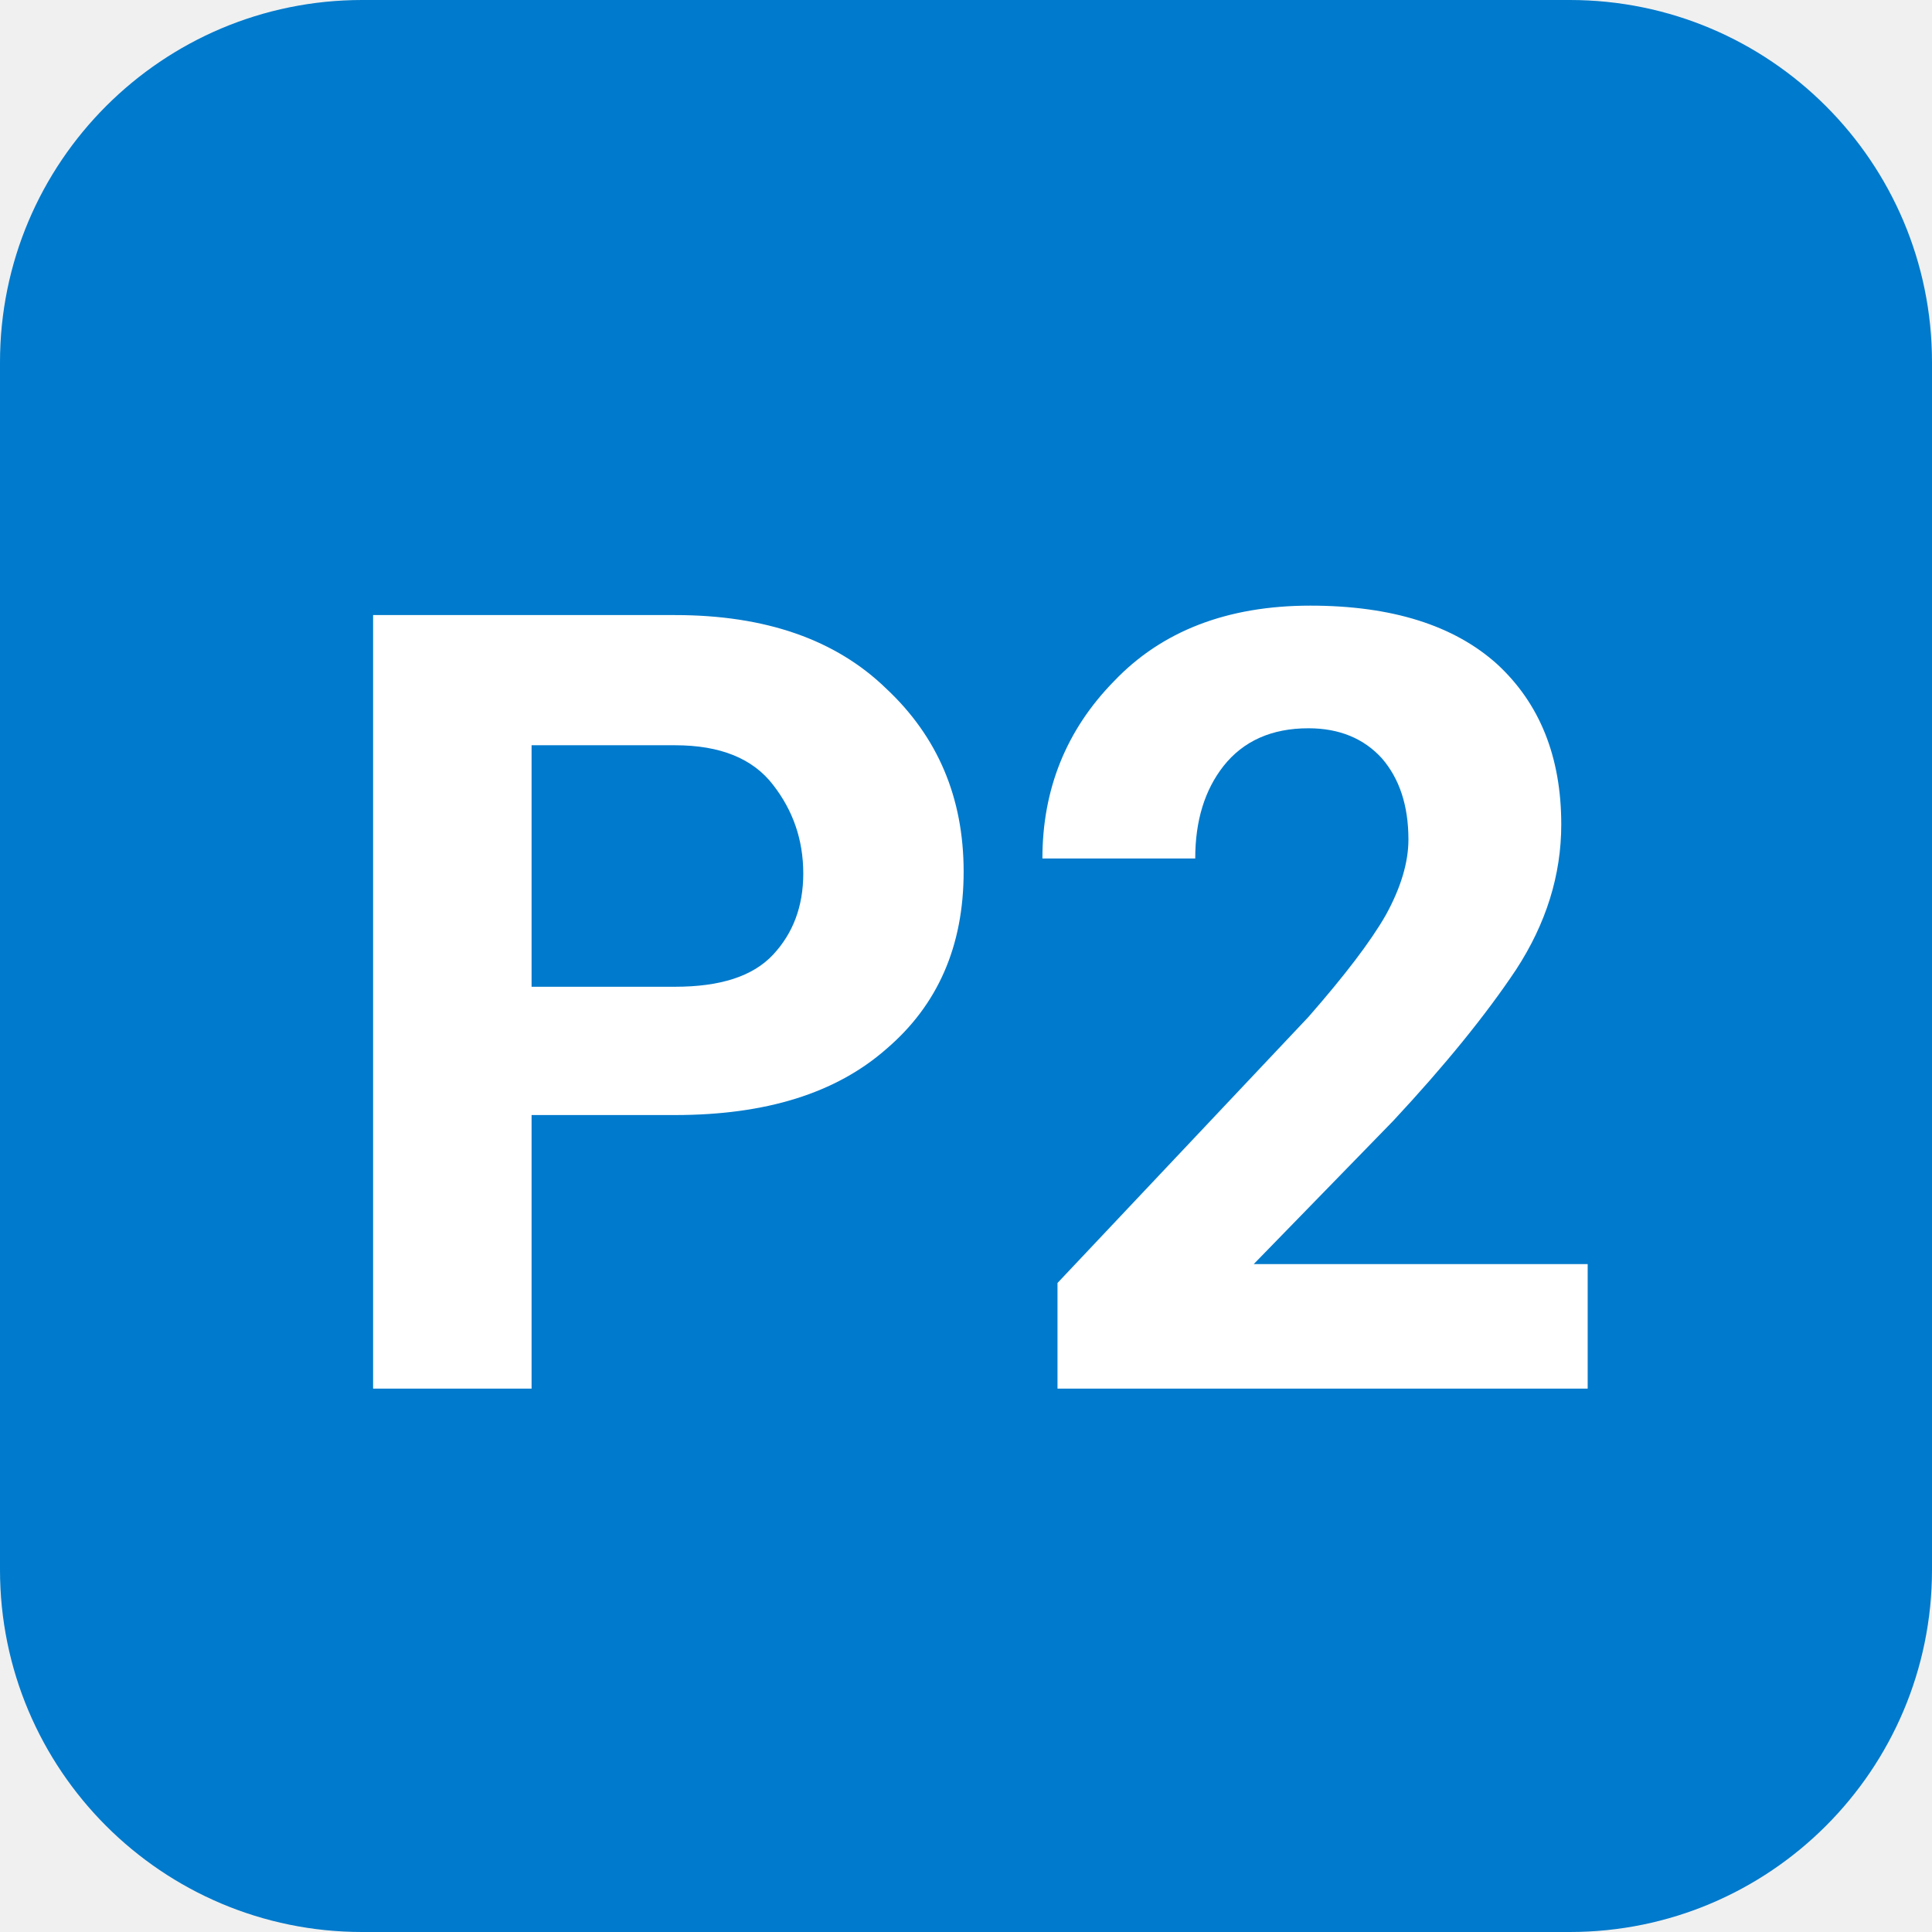
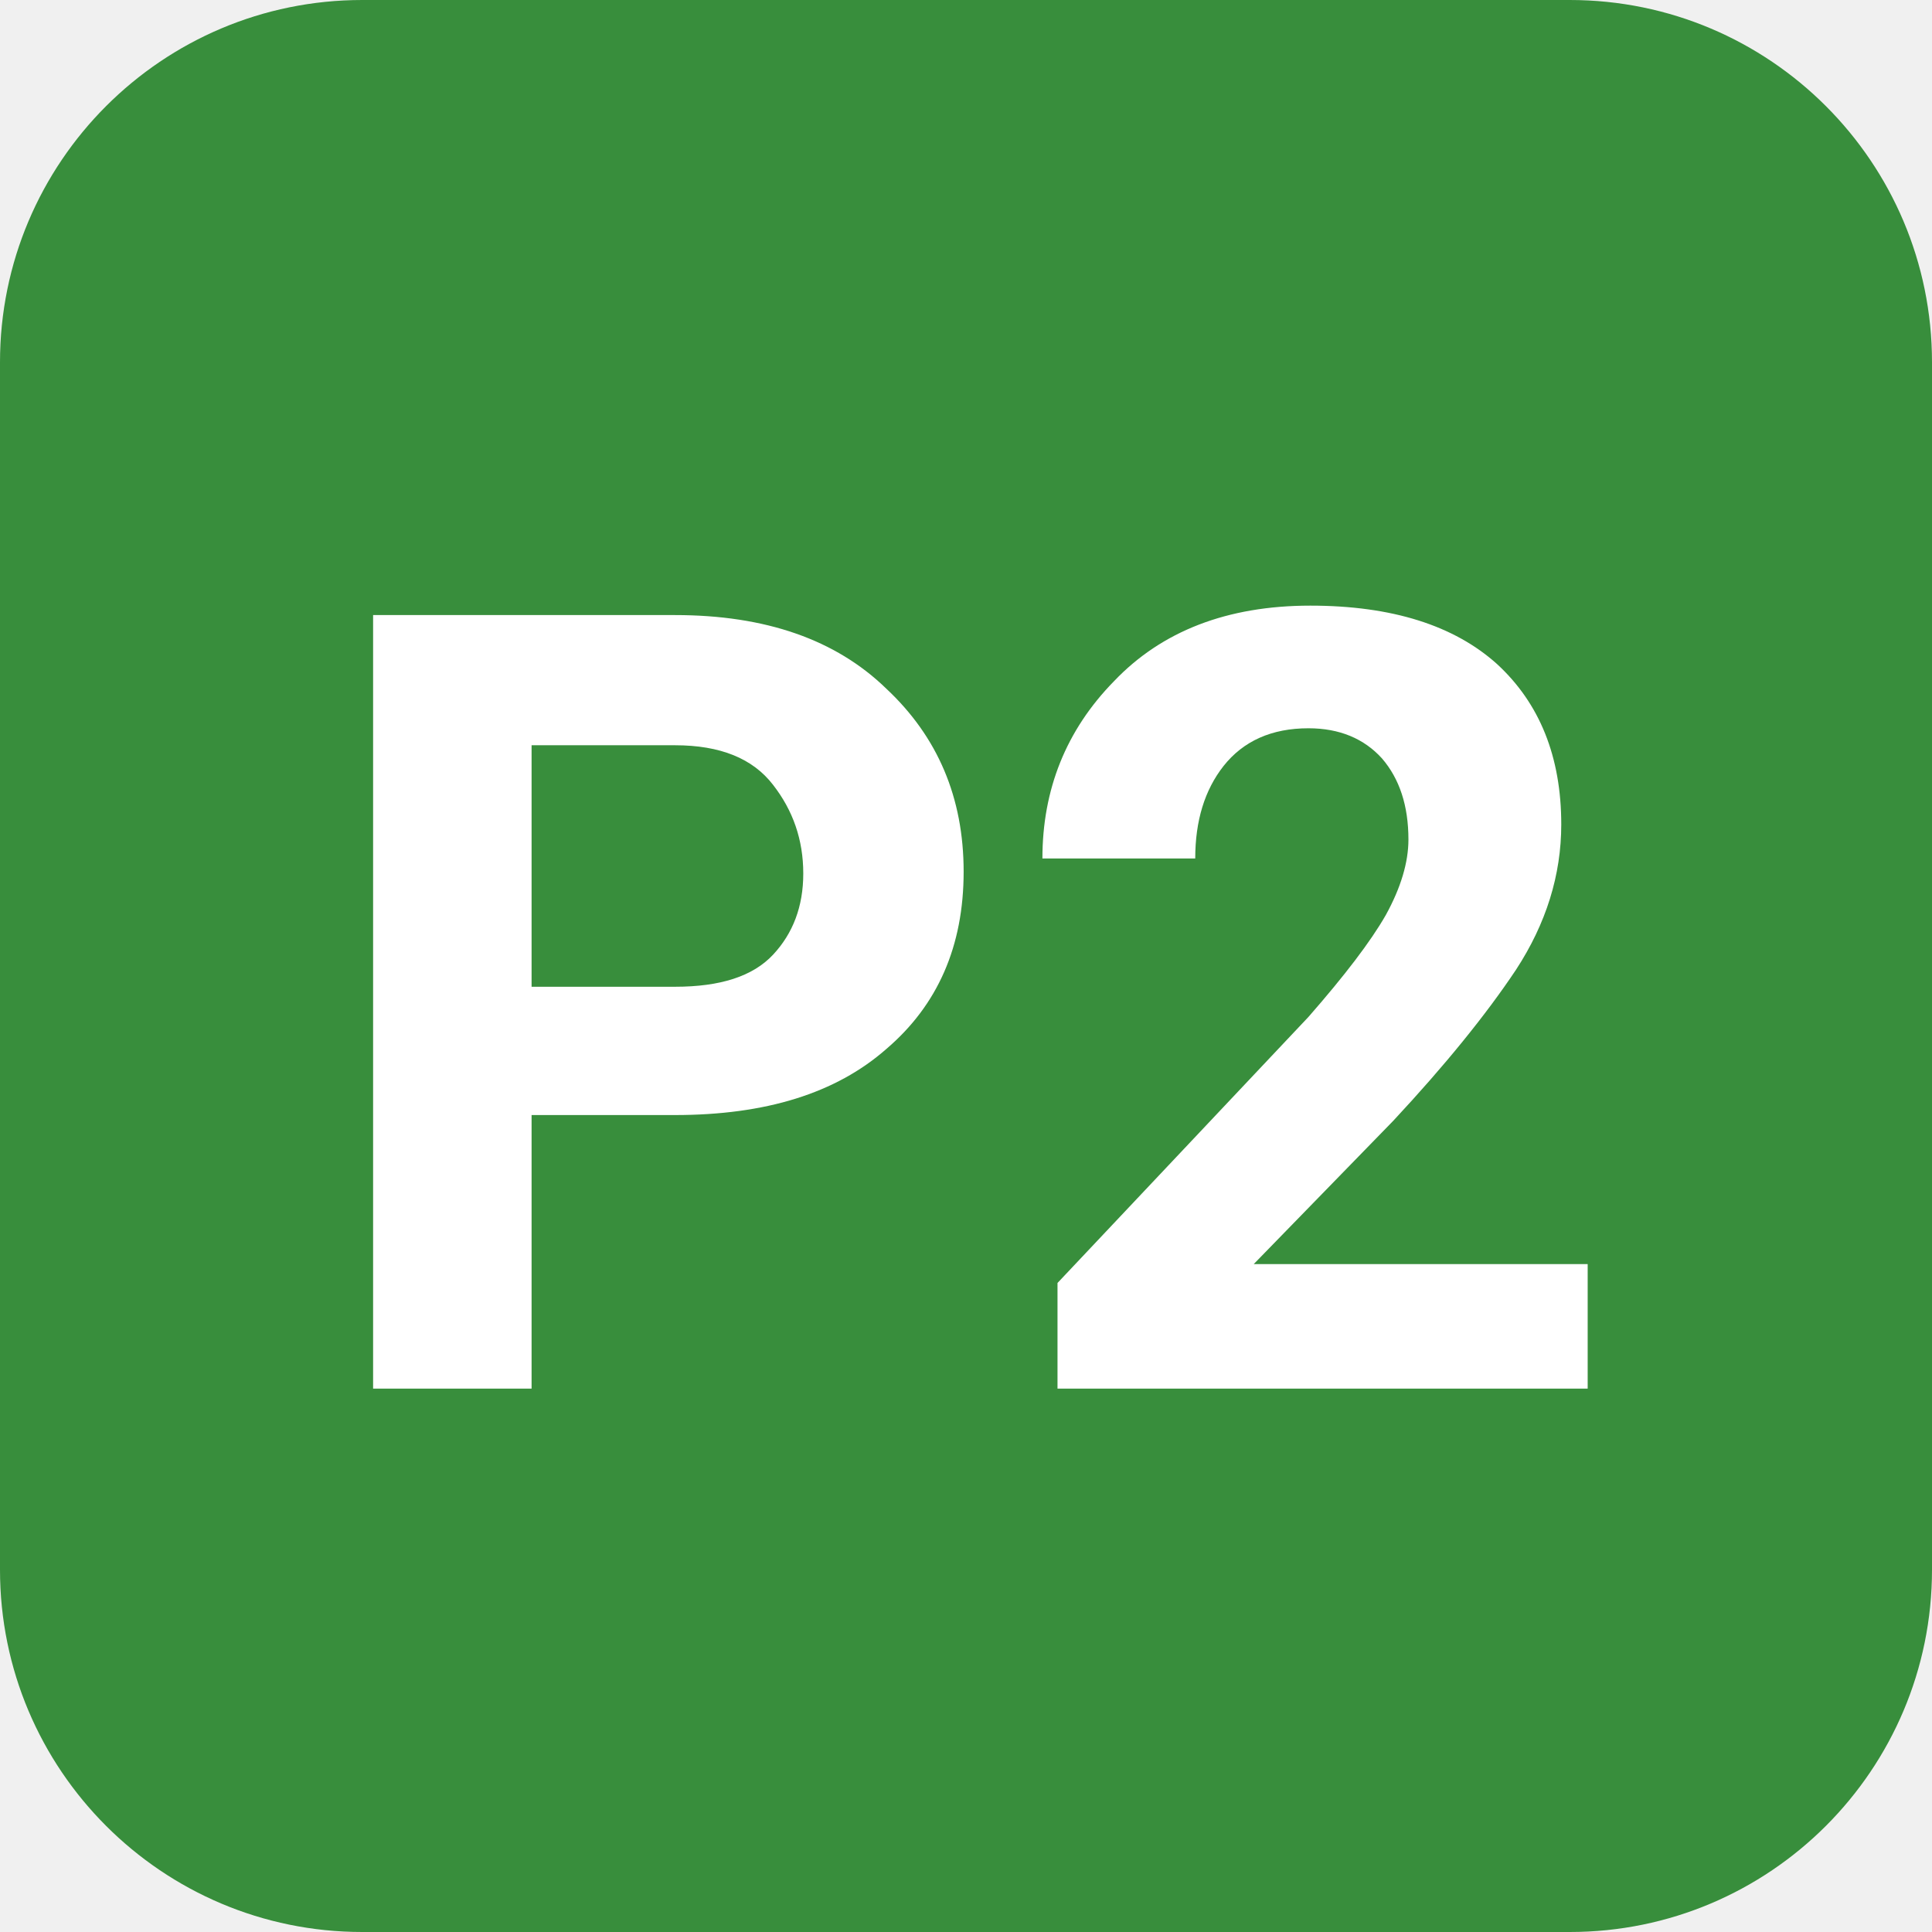
<svg xmlns="http://www.w3.org/2000/svg" width="16" height="16" viewBox="0 0 16 16">
-   <rect width="16" height="16" rx="3" fill="#007ACC" />
+   <rect width="16" height="16" rx="3" fill="#388E3C" />
  <text x="8" y="11.5" font-family="-apple-system, BlinkMacSystemFont, 'Segoe UI', Roboto, sans-serif" font-size="9" font-weight="bold" fill="#FFFFFF" text-anchor="middle">P2</text>
</svg>
